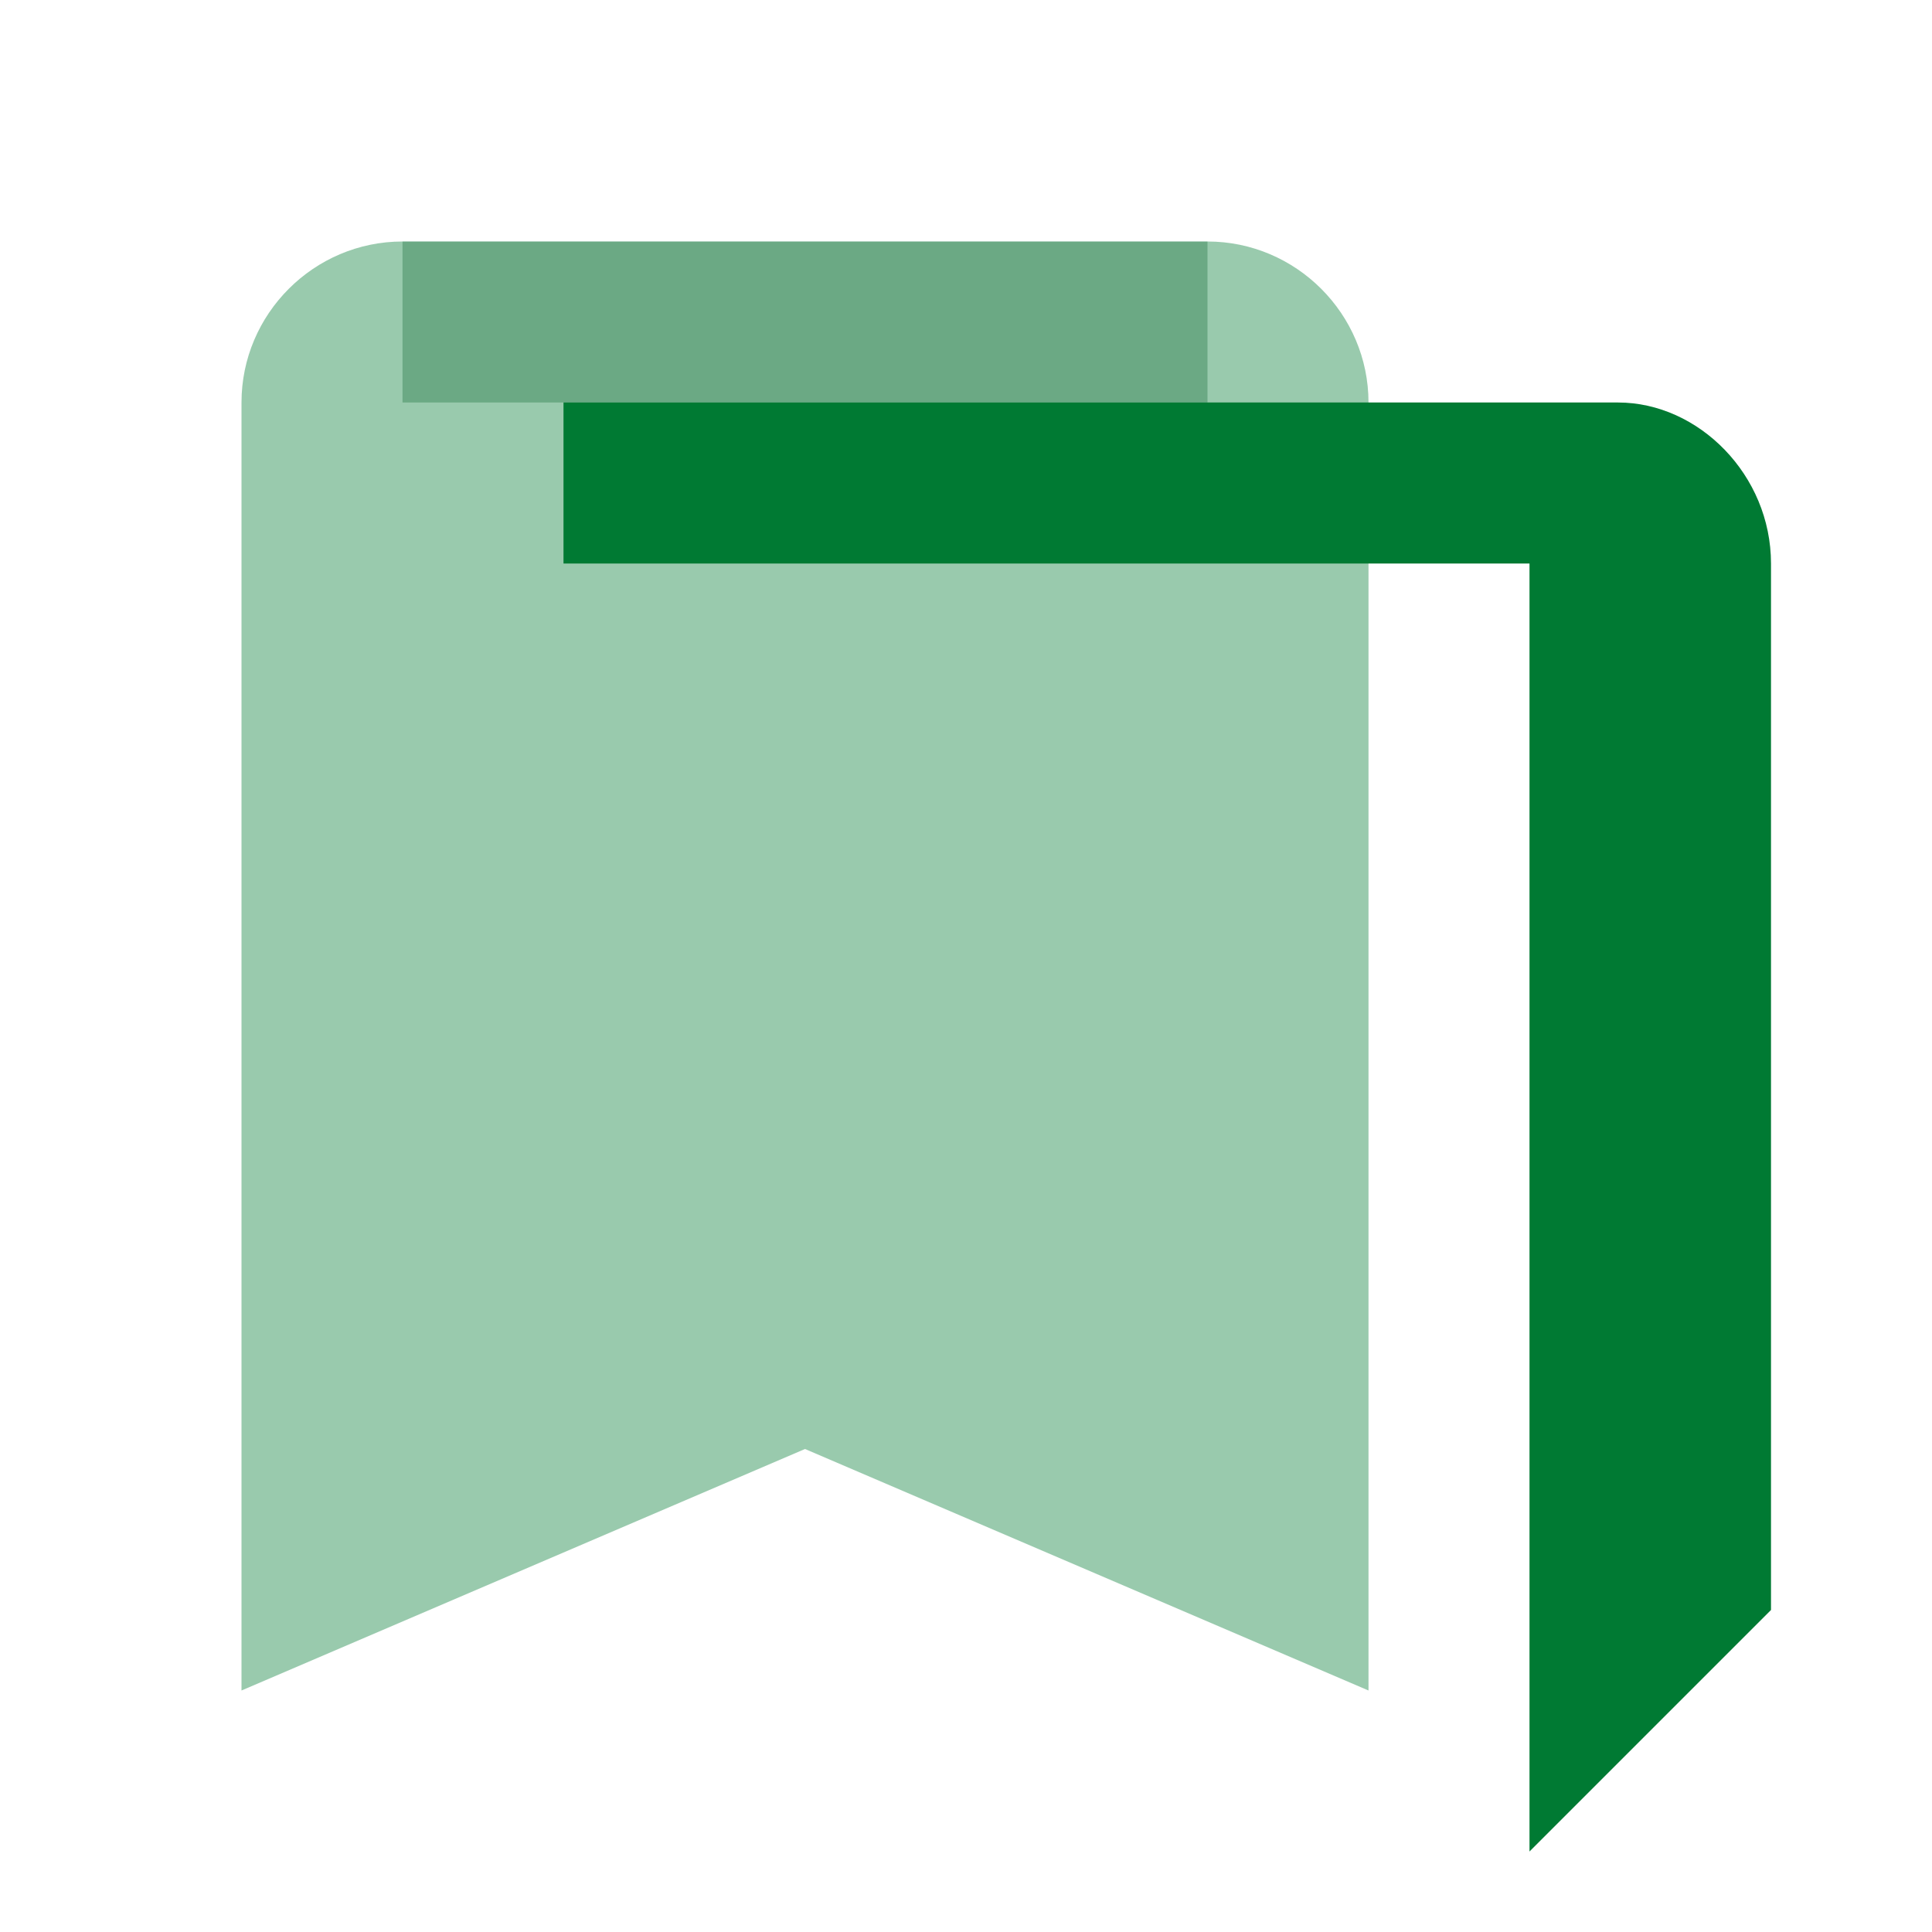
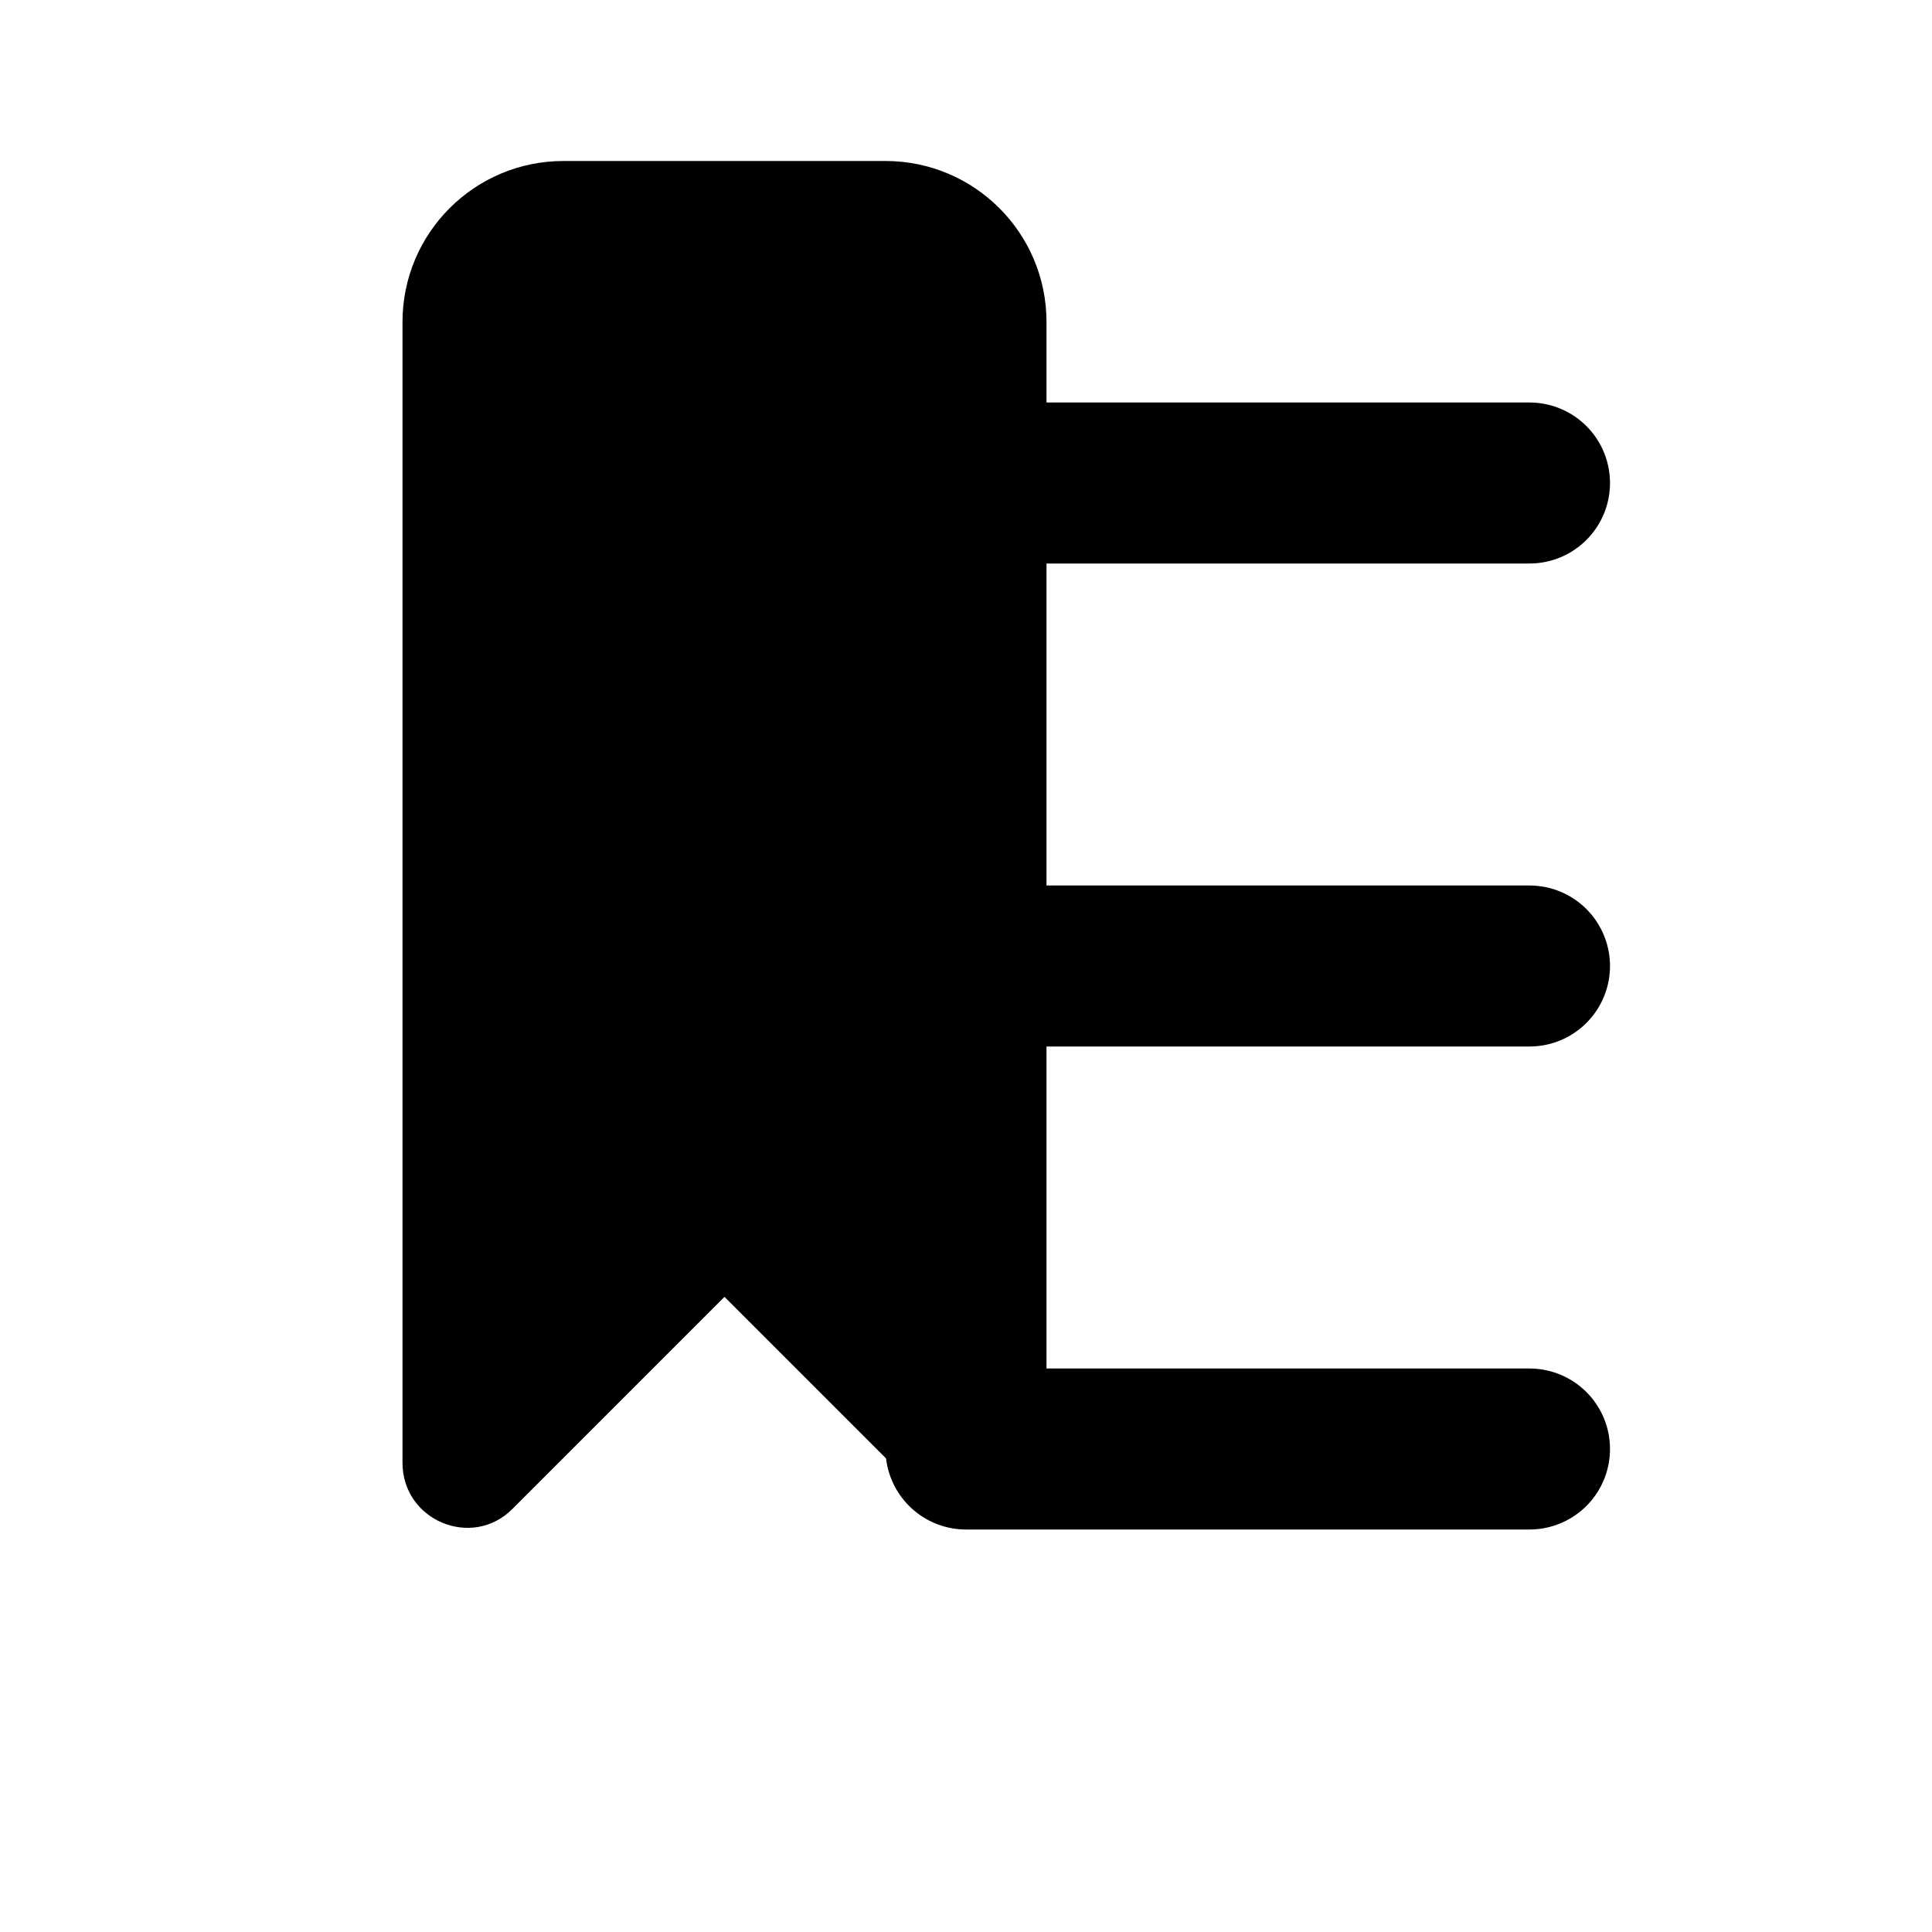
- <svg xmlns="http://www.w3.org/2000/svg" width="24" height="24" viewBox="0 0 24 24" fill="none">
-   <path d="M15 3H5C3.9 3 3 3.9 3 5V21L10 18L17 21V5C17 3.9 16.1 3 15 3Z" fill="#007A33" opacity="0.4" />
-   <path d="M19 5H7V7H19V23L22 20L22 7C22 5.9 21.1 5 20.1 5" fill="#007A33" />
-   <path d="M15 3H5V5H15V3Z" fill="#005C26" fill-opacity="0.3" />
+ <svg xmlns="http://www.w3.org/2000/svg" viewBox="0 0 24 24" fill="none">
+   <path d="M7 6H19" stroke="currentColor" stroke-width="2" stroke-linecap="round" />
+   <path d="M7 12H19" stroke="currentColor" stroke-width="2" stroke-linecap="round" />
+   <path d="M12 18H19" stroke="currentColor" stroke-width="2" stroke-linecap="round" />
+   <path d="M5 4C5 2.895 5.895 2 7 2H11C12.105 2 13 2.895 13 4V18.172C13 18.887 12.139 19.248 11.636 18.746L9 16.11L6.364 18.746C5.861 19.248 5 18.887 5 18.172V4Z" fill="currentColor" />
</svg>
